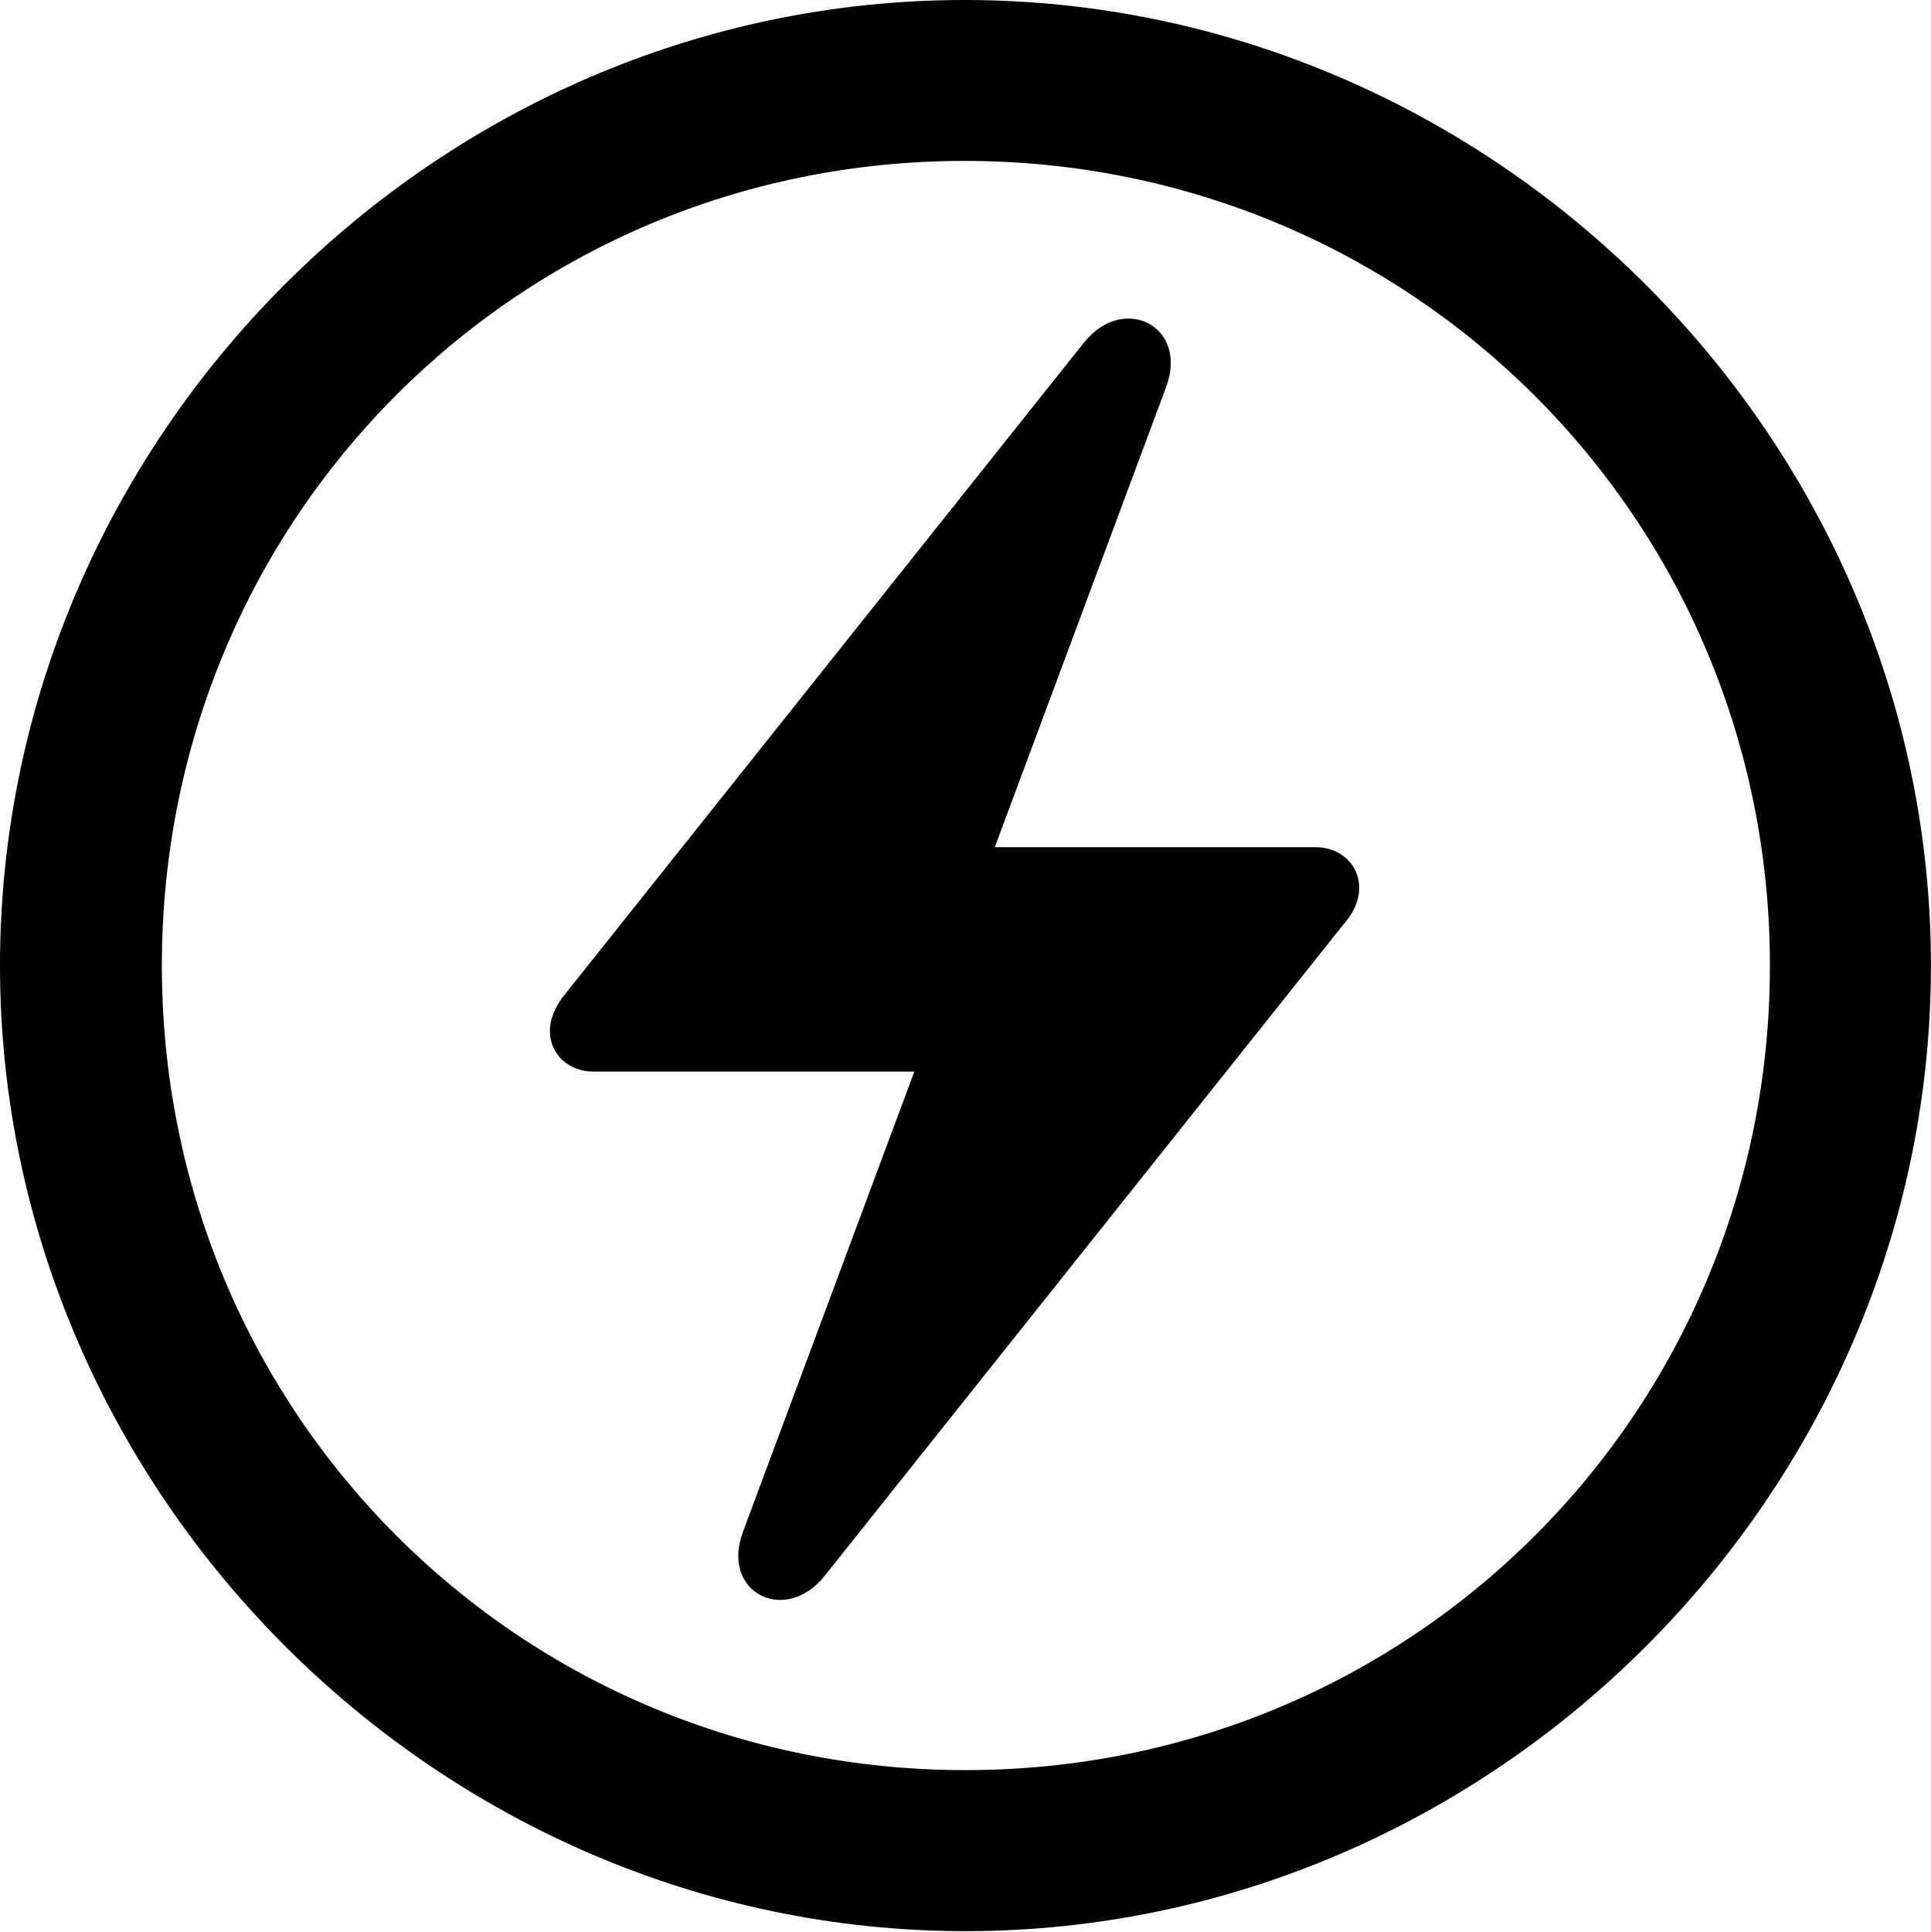
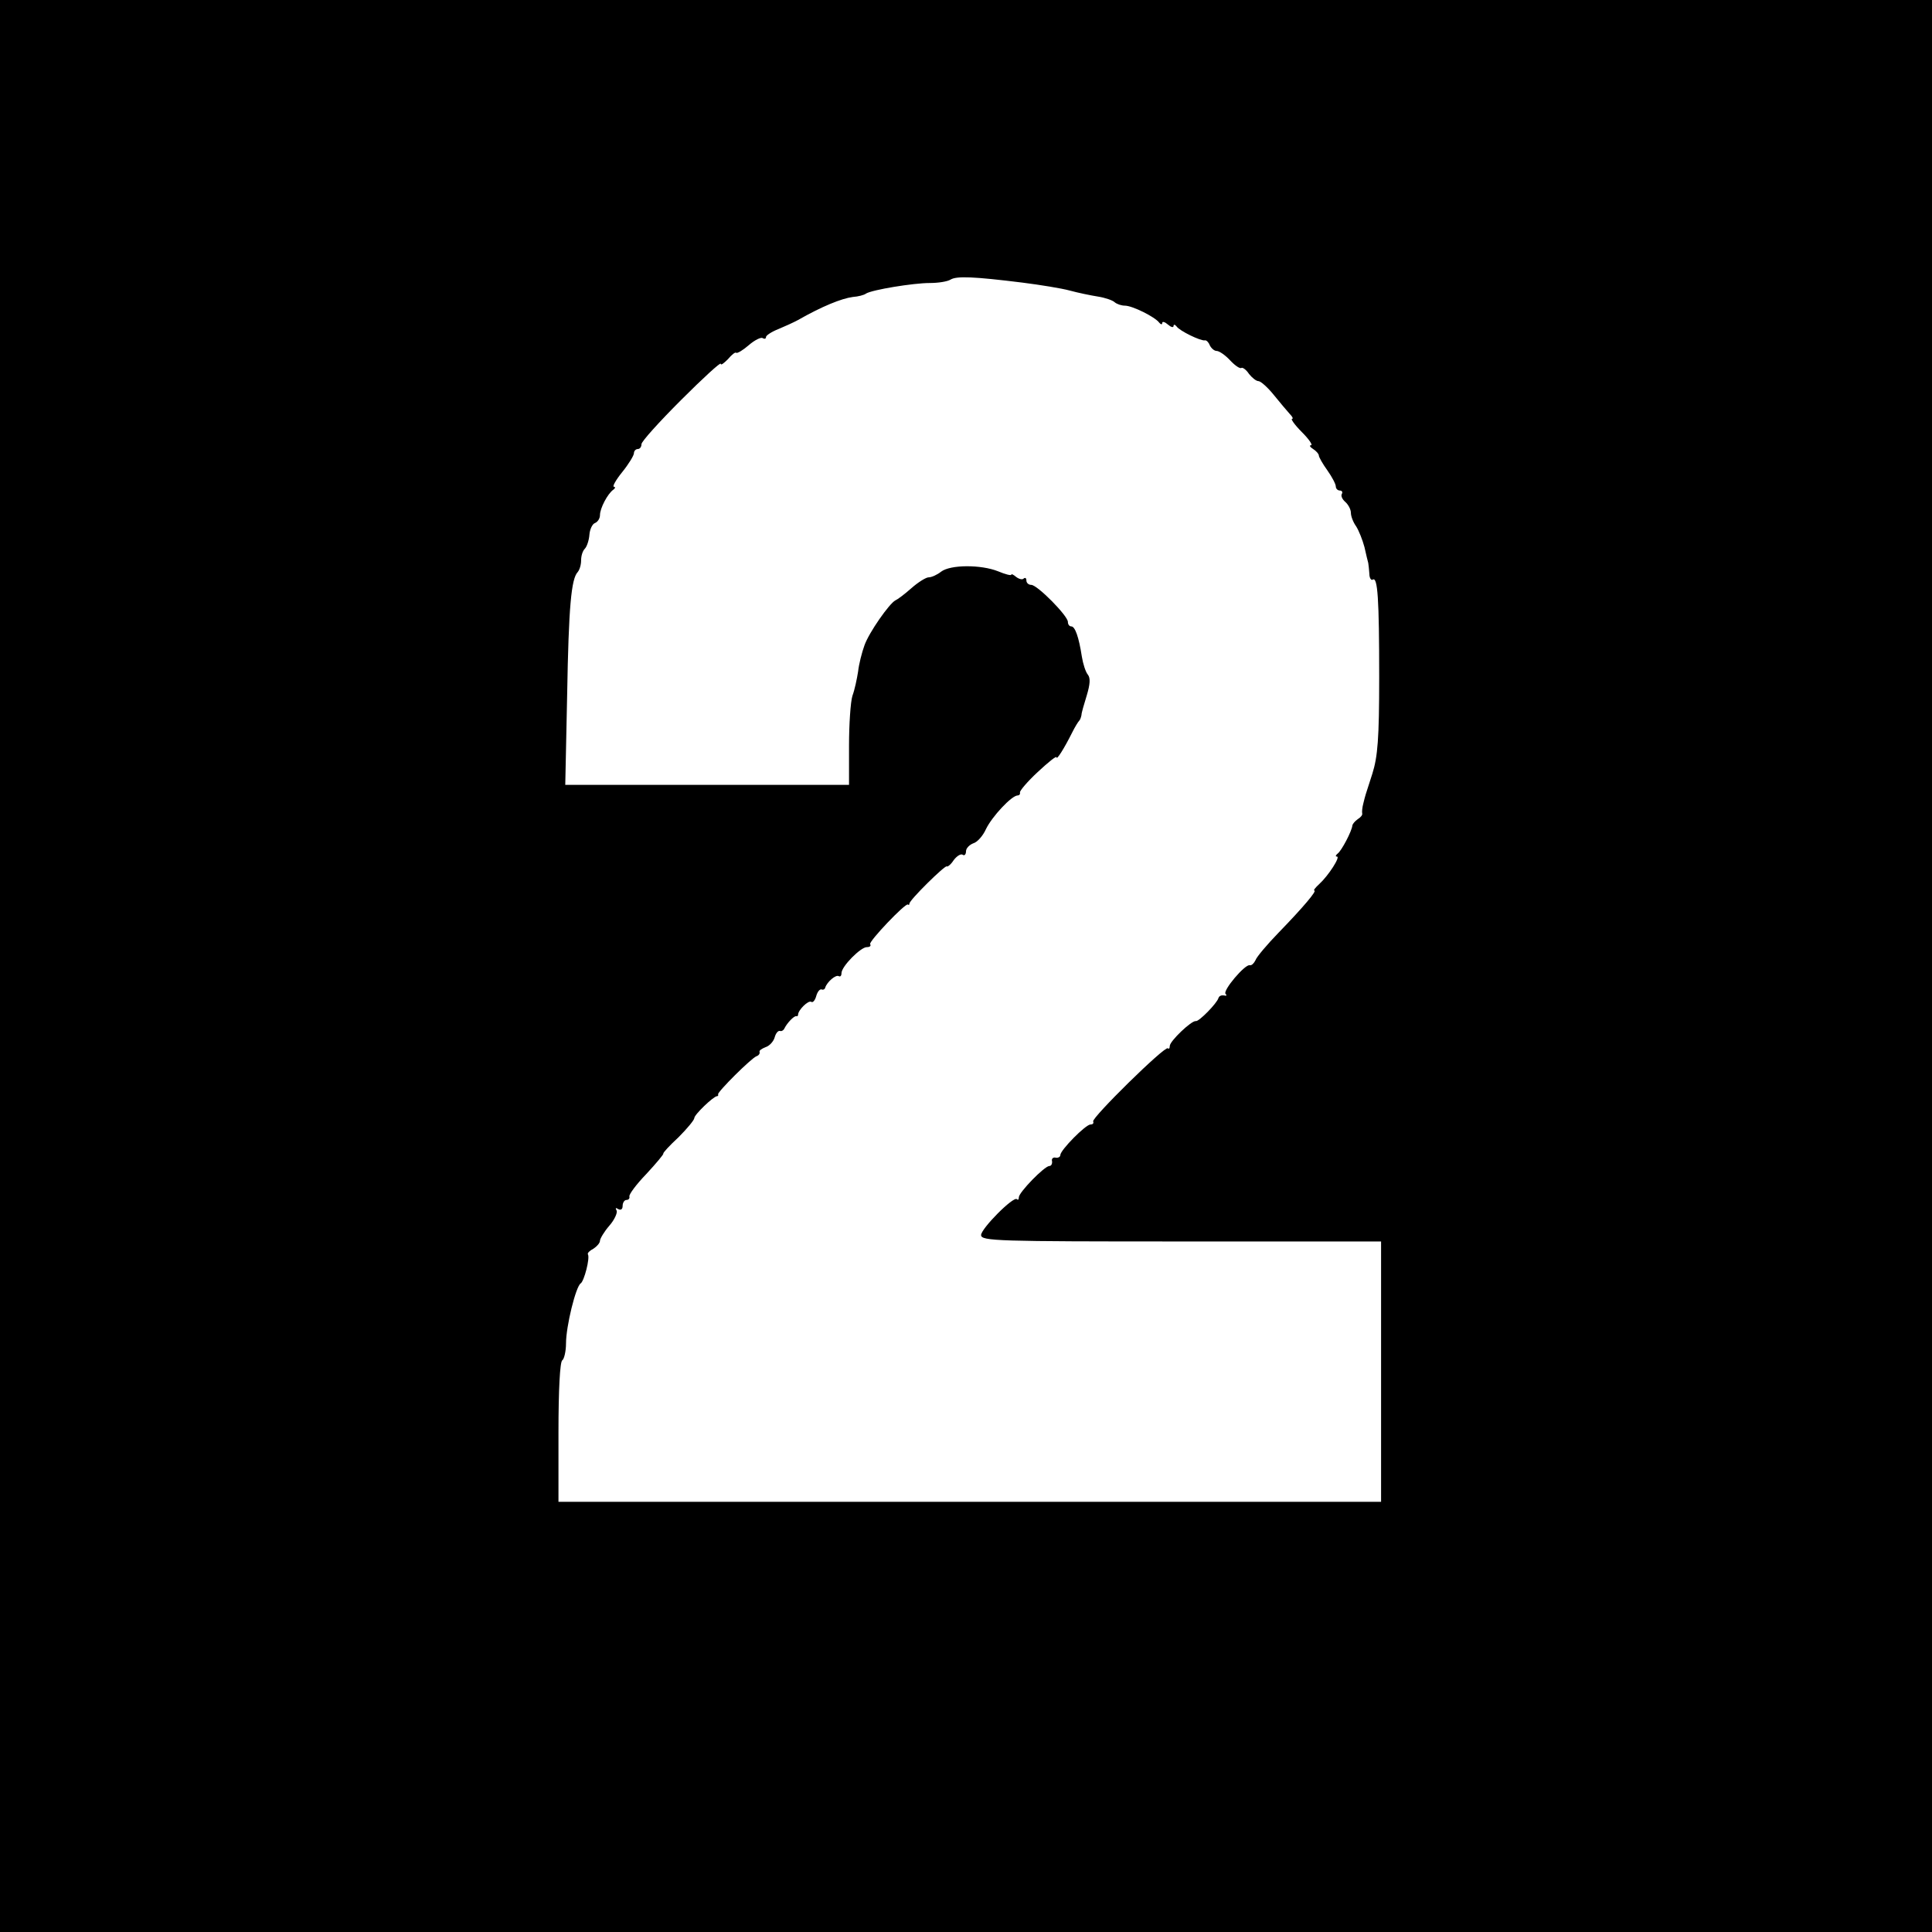
- <svg xmlns="http://www.w3.org/2000/svg" version="1.1" viewBox="0 0 15.938 15.945">
-   <path d="M7.969 15.938C12.328 15.938 15.938 12.32 15.938 7.969C15.938 3.609 12.32 0 7.961 0C3.609 0 0 3.609 0 7.969C0 12.32 3.617 15.938 7.969 15.938ZM7.969 14.609C4.281 14.609 1.336 11.656 1.336 7.969C1.336 4.281 4.273 1.328 7.961 1.328C11.648 1.328 14.609 4.281 14.609 7.969C14.609 11.656 11.656 14.609 7.969 14.609Z" />
-   <path d="M4.539 8.508C4.539 8.703 4.695 8.844 4.898 8.844L7.547 8.844L6.133 12.641C5.945 13.141 6.477 13.414 6.805 13.008L11.086 7.633C11.172 7.539 11.219 7.43 11.219 7.328C11.219 7.133 11.062 6.992 10.859 6.992L8.211 6.992L9.625 3.195C9.812 2.695 9.281 2.422 8.953 2.82L4.672 8.195C4.586 8.297 4.539 8.406 4.539 8.508Z" />
+ <svg xmlns="http://www.w3.org/2000/svg" version="1.0" width="512pt" height="512pt" viewBox="0 0 512 512" preserveAspectRatio="xMidYMid meet">
+   <g transform="translate(0,512) scale(0.1,-0.1)" fill="#000000" stroke="none">
+     <path d="M0 2560 l0 -2560 2560 0 2560 0 0 2560 0 2560 -2560 0 -2560 0 0 -2560z m2710 1811 c47 -6 103 -15 125 -21 22 -6 56 -13 75 -16 19 -3 39 -10 44 -15 6 -5 18 -9 27 -9 20 0 80 -30 91 -45 4 -5 8 -6 8 -1 0 5 7 3 15 -4 8 -7 15 -9 15 -4 0 5 4 4 8 -1 8 -12 64 -39 75 -37 4 1 10 -5 13 -13 4 -8 12 -15 18 -15 7 0 23 -11 36 -25 12 -13 26 -23 30 -20 3 2 13 -5 20 -16 8 -10 19 -19 25 -19 6 0 25 -17 41 -37 16 -20 35 -42 42 -50 7 -7 10 -13 6 -13 -4 0 7 -16 26 -35 19 -19 30 -35 24 -35 -5 0 -2 -5 6 -10 8 -5 15 -13 15 -17 0 -4 10 -22 23 -40 12 -17 22 -36 22 -42 0 -6 5 -11 11 -11 5 0 8 -4 5 -9 -3 -5 1 -14 9 -21 8 -7 15 -20 15 -29 0 -9 6 -25 14 -36 7 -11 17 -36 22 -55 4 -19 9 -38 10 -42 1 -5 2 -17 3 -29 0 -11 5 -18 9 -15 13 8 17 -50 17 -259 0 -163 -4 -210 -18 -255 -21 -65 -18 -55 -24 -79 -3 -11 -4 -23 -3 -27 1 -4 -4 -10 -12 -15 -7 -5 -13 -12 -14 -16 -1 -15 -29 -68 -39 -75 -5 -4 -7 -8 -2 -8 10 0 -22 -50 -47 -73 -10 -9 -16 -17 -13 -17 8 0 -29 -44 -94 -111 -31 -32 -59 -65 -62 -74 -4 -8 -10 -14 -15 -13 -12 4 -73 -68 -64 -76 4 -4 2 -6 -4 -4 -7 1 -13 -1 -15 -7 -4 -14 -52 -63 -60 -61 -11 2 -69 -53 -69 -66 0 -6 -2 -9 -5 -6 -8 7 -203 -185 -198 -194 2 -5 -1 -8 -7 -8 -13 0 -80 -68 -80 -81 0 -5 -6 -8 -12 -7 -7 2 -12 -3 -10 -9 1 -7 -2 -13 -7 -13 -13 0 -81 -70 -81 -83 0 -6 -2 -8 -5 -5 -9 9 -95 -78 -95 -95 0 -16 44 -17 530 -17 l530 0 0 -345 0 -345 -1090 0 -1090 0 0 184 c0 113 4 187 10 191 5 3 10 24 10 45 0 45 26 151 39 159 9 6 25 67 19 77 -2 3 5 10 15 15 9 6 17 15 17 21 0 5 11 24 25 40 14 16 22 35 19 40 -4 7 -2 8 4 4 7 -4 12 -1 12 8 0 9 5 16 10 16 6 0 9 4 8 9 -2 5 18 32 45 60 26 28 46 52 45 54 -2 1 16 21 40 43 23 23 42 46 42 51 0 9 50 57 60 58 3 0 4 2 3 5 -2 6 88 96 102 101 6 2 9 7 8 11 -2 4 6 9 16 13 10 3 21 15 24 26 3 11 9 18 14 17 4 -2 10 2 12 7 7 14 25 33 31 32 3 -1 5 1 5 4 0 12 27 39 35 34 4 -3 10 4 13 15 3 11 9 19 14 18 4 -2 9 0 10 5 5 15 28 35 36 30 4 -2 7 1 7 8 0 18 51 69 67 69 8 0 12 3 9 8 -4 7 93 109 100 105 2 -2 4 -1 4 2 -1 9 95 103 99 99 2 -2 11 5 18 16 8 11 19 18 24 15 5 -4 9 1 9 9 0 8 9 17 19 21 11 3 26 20 34 38 16 33 68 89 84 89 4 0 7 3 6 8 -1 4 20 29 47 54 28 26 50 44 50 39 0 -8 19 21 42 67 7 14 15 27 18 30 3 3 5 10 6 15 0 6 7 29 14 52 9 30 10 46 3 55 -6 7 -13 29 -16 48 -8 52 -18 80 -28 80 -5 0 -9 5 -9 12 0 16 -81 98 -97 98 -7 0 -13 5 -13 12 0 6 -3 8 -7 5 -3 -4 -12 -2 -20 4 -7 6 -13 9 -13 6 0 -3 -16 1 -35 9 -45 18 -126 18 -151 -1 -10 -8 -25 -15 -33 -15 -7 0 -28 -13 -46 -29 -18 -16 -37 -30 -42 -32 -16 -8 -70 -85 -82 -119 -7 -19 -15 -51 -17 -70 -3 -19 -9 -48 -15 -64 -5 -16 -9 -76 -9 -132 l0 -104 -376 0 -376 0 5 238 c4 236 11 308 28 326 5 6 9 19 9 31 0 12 4 25 10 31 5 5 11 22 12 37 1 14 8 29 15 31 7 3 13 12 13 21 0 18 20 56 35 67 6 4 6 8 2 8 -5 0 5 18 22 39 17 21 31 44 31 50 0 6 5 11 10 11 6 0 10 6 10 13 0 7 47 59 105 117 58 58 105 101 105 96 0 -5 8 1 19 12 10 12 20 20 22 17 3 -2 18 7 33 20 16 14 33 22 37 19 5 -3 9 -2 9 3 0 4 15 14 33 21 17 7 41 18 52 24 63 36 115 57 145 61 14 1 30 5 35 9 16 10 125 28 169 28 23 0 47 4 55 9 16 10 62 8 191 -8z" />
+   </g>
</svg>
